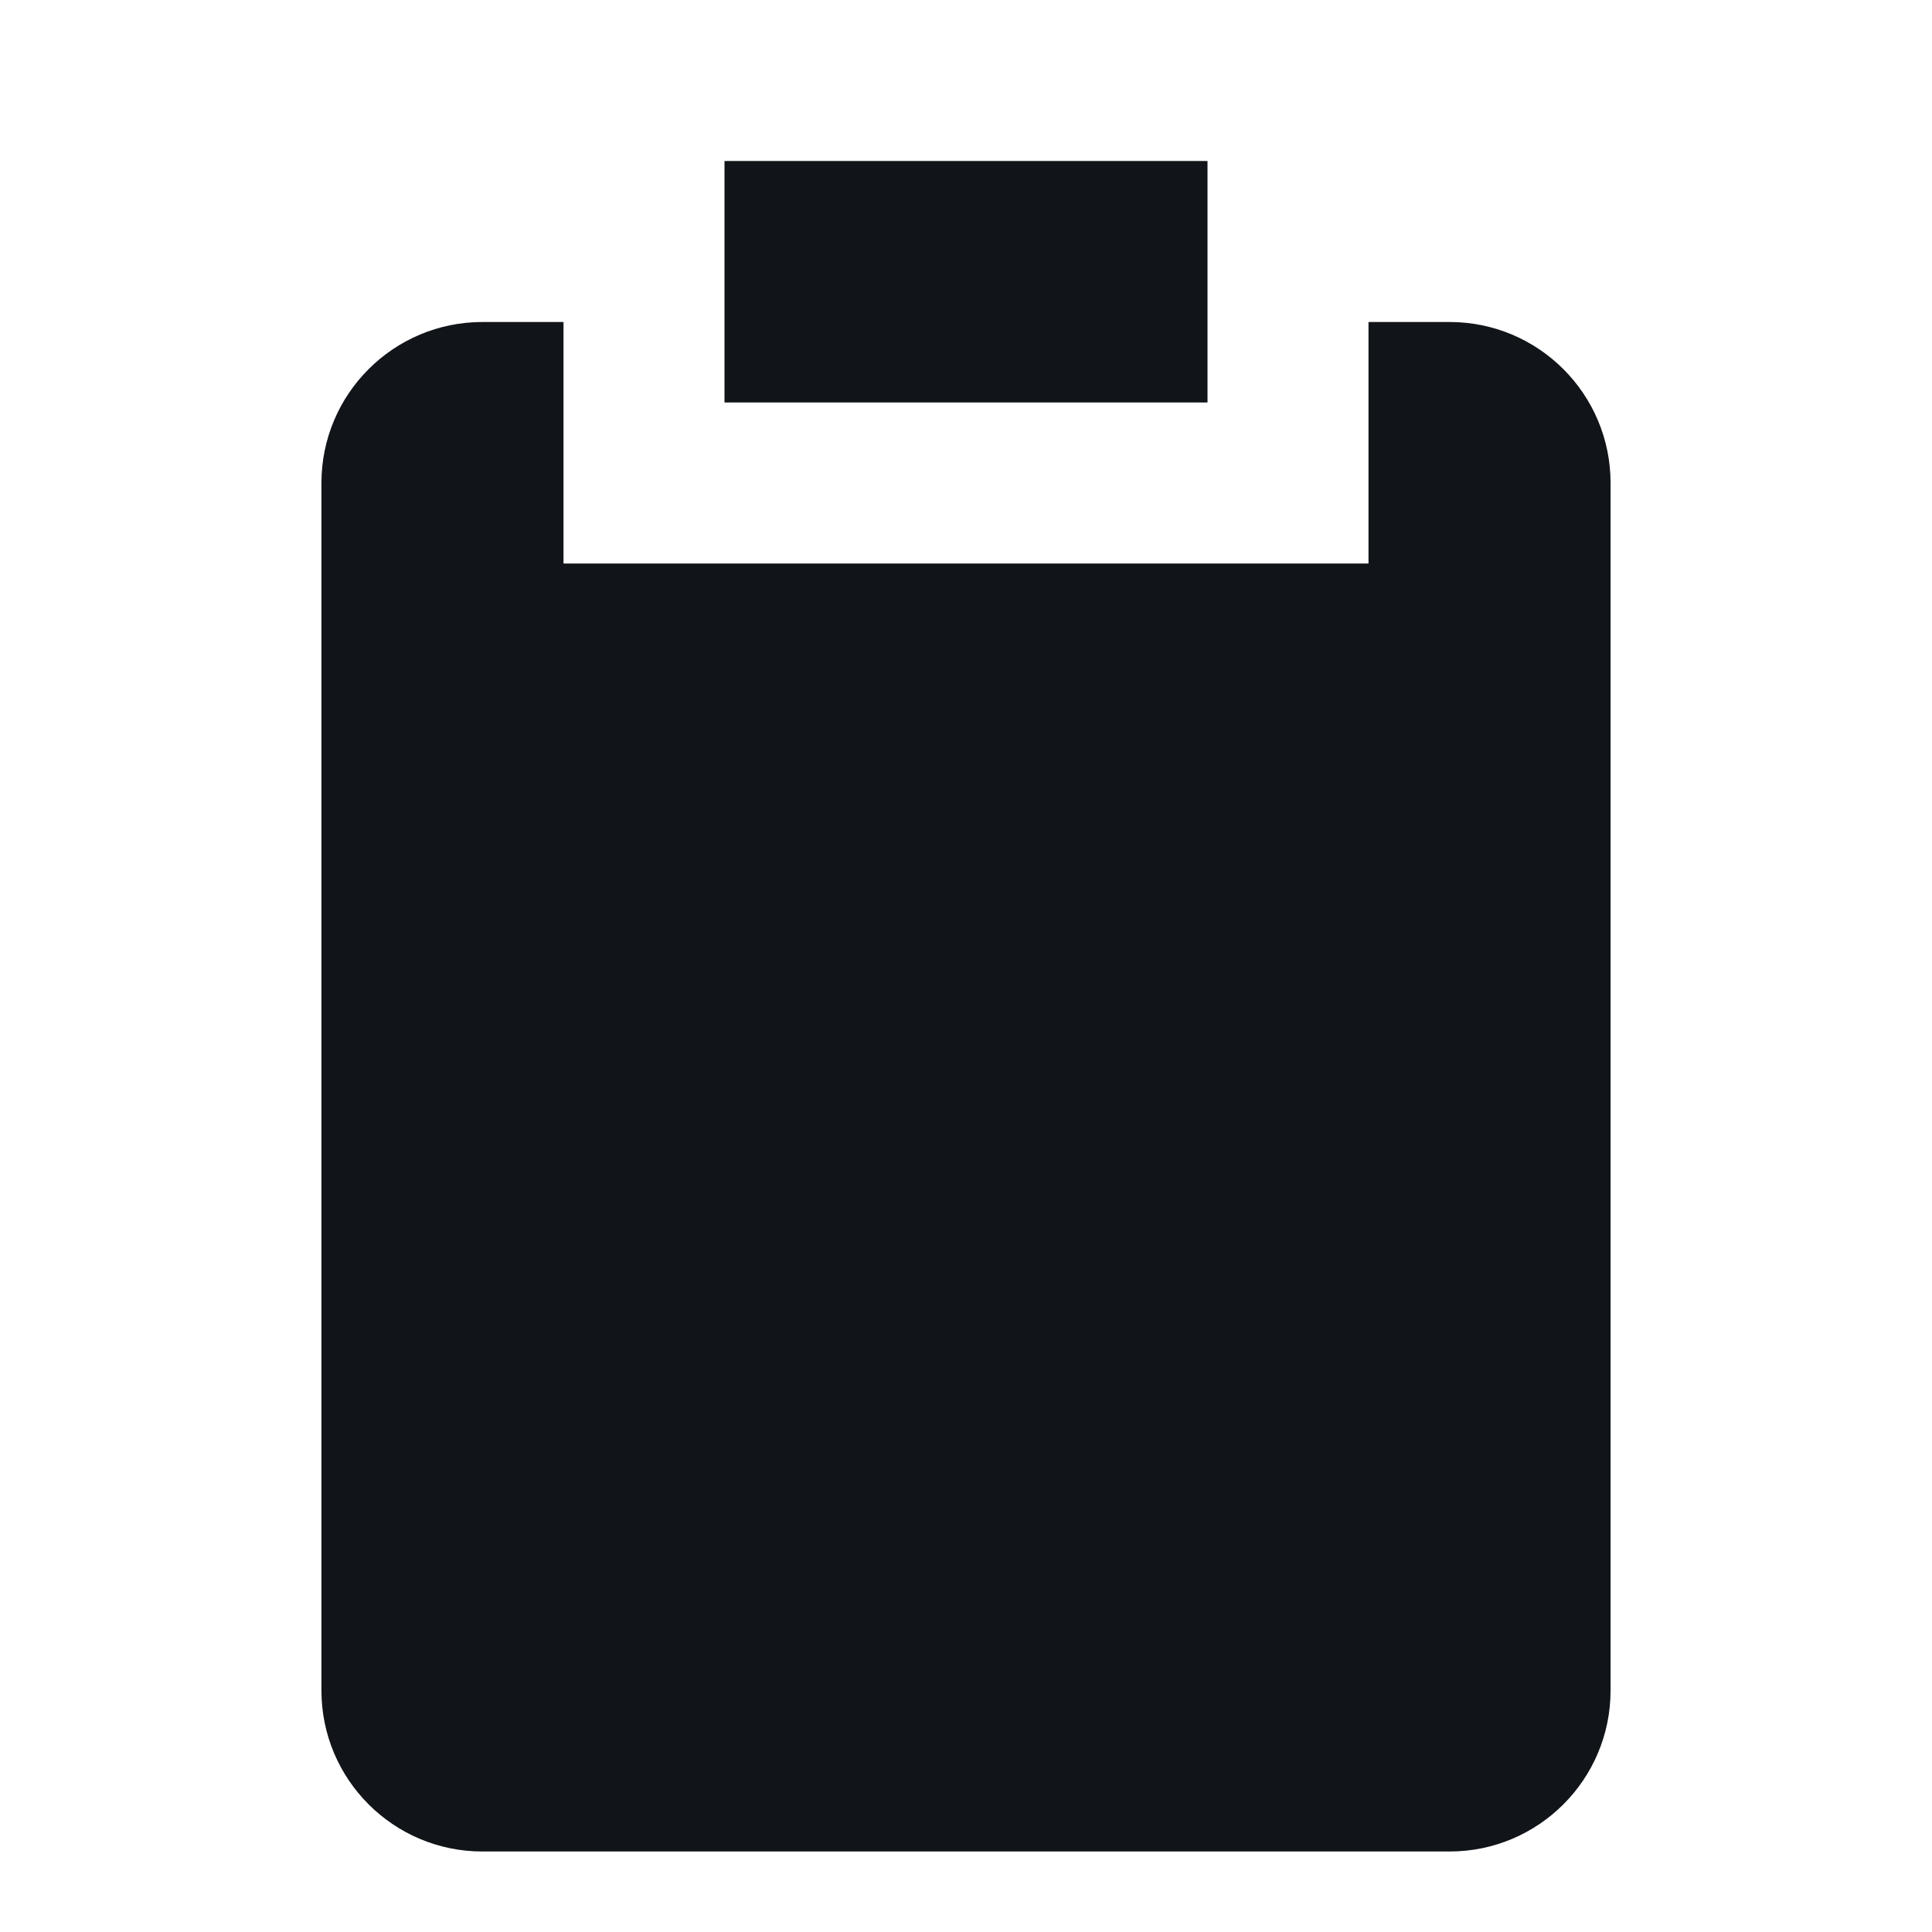
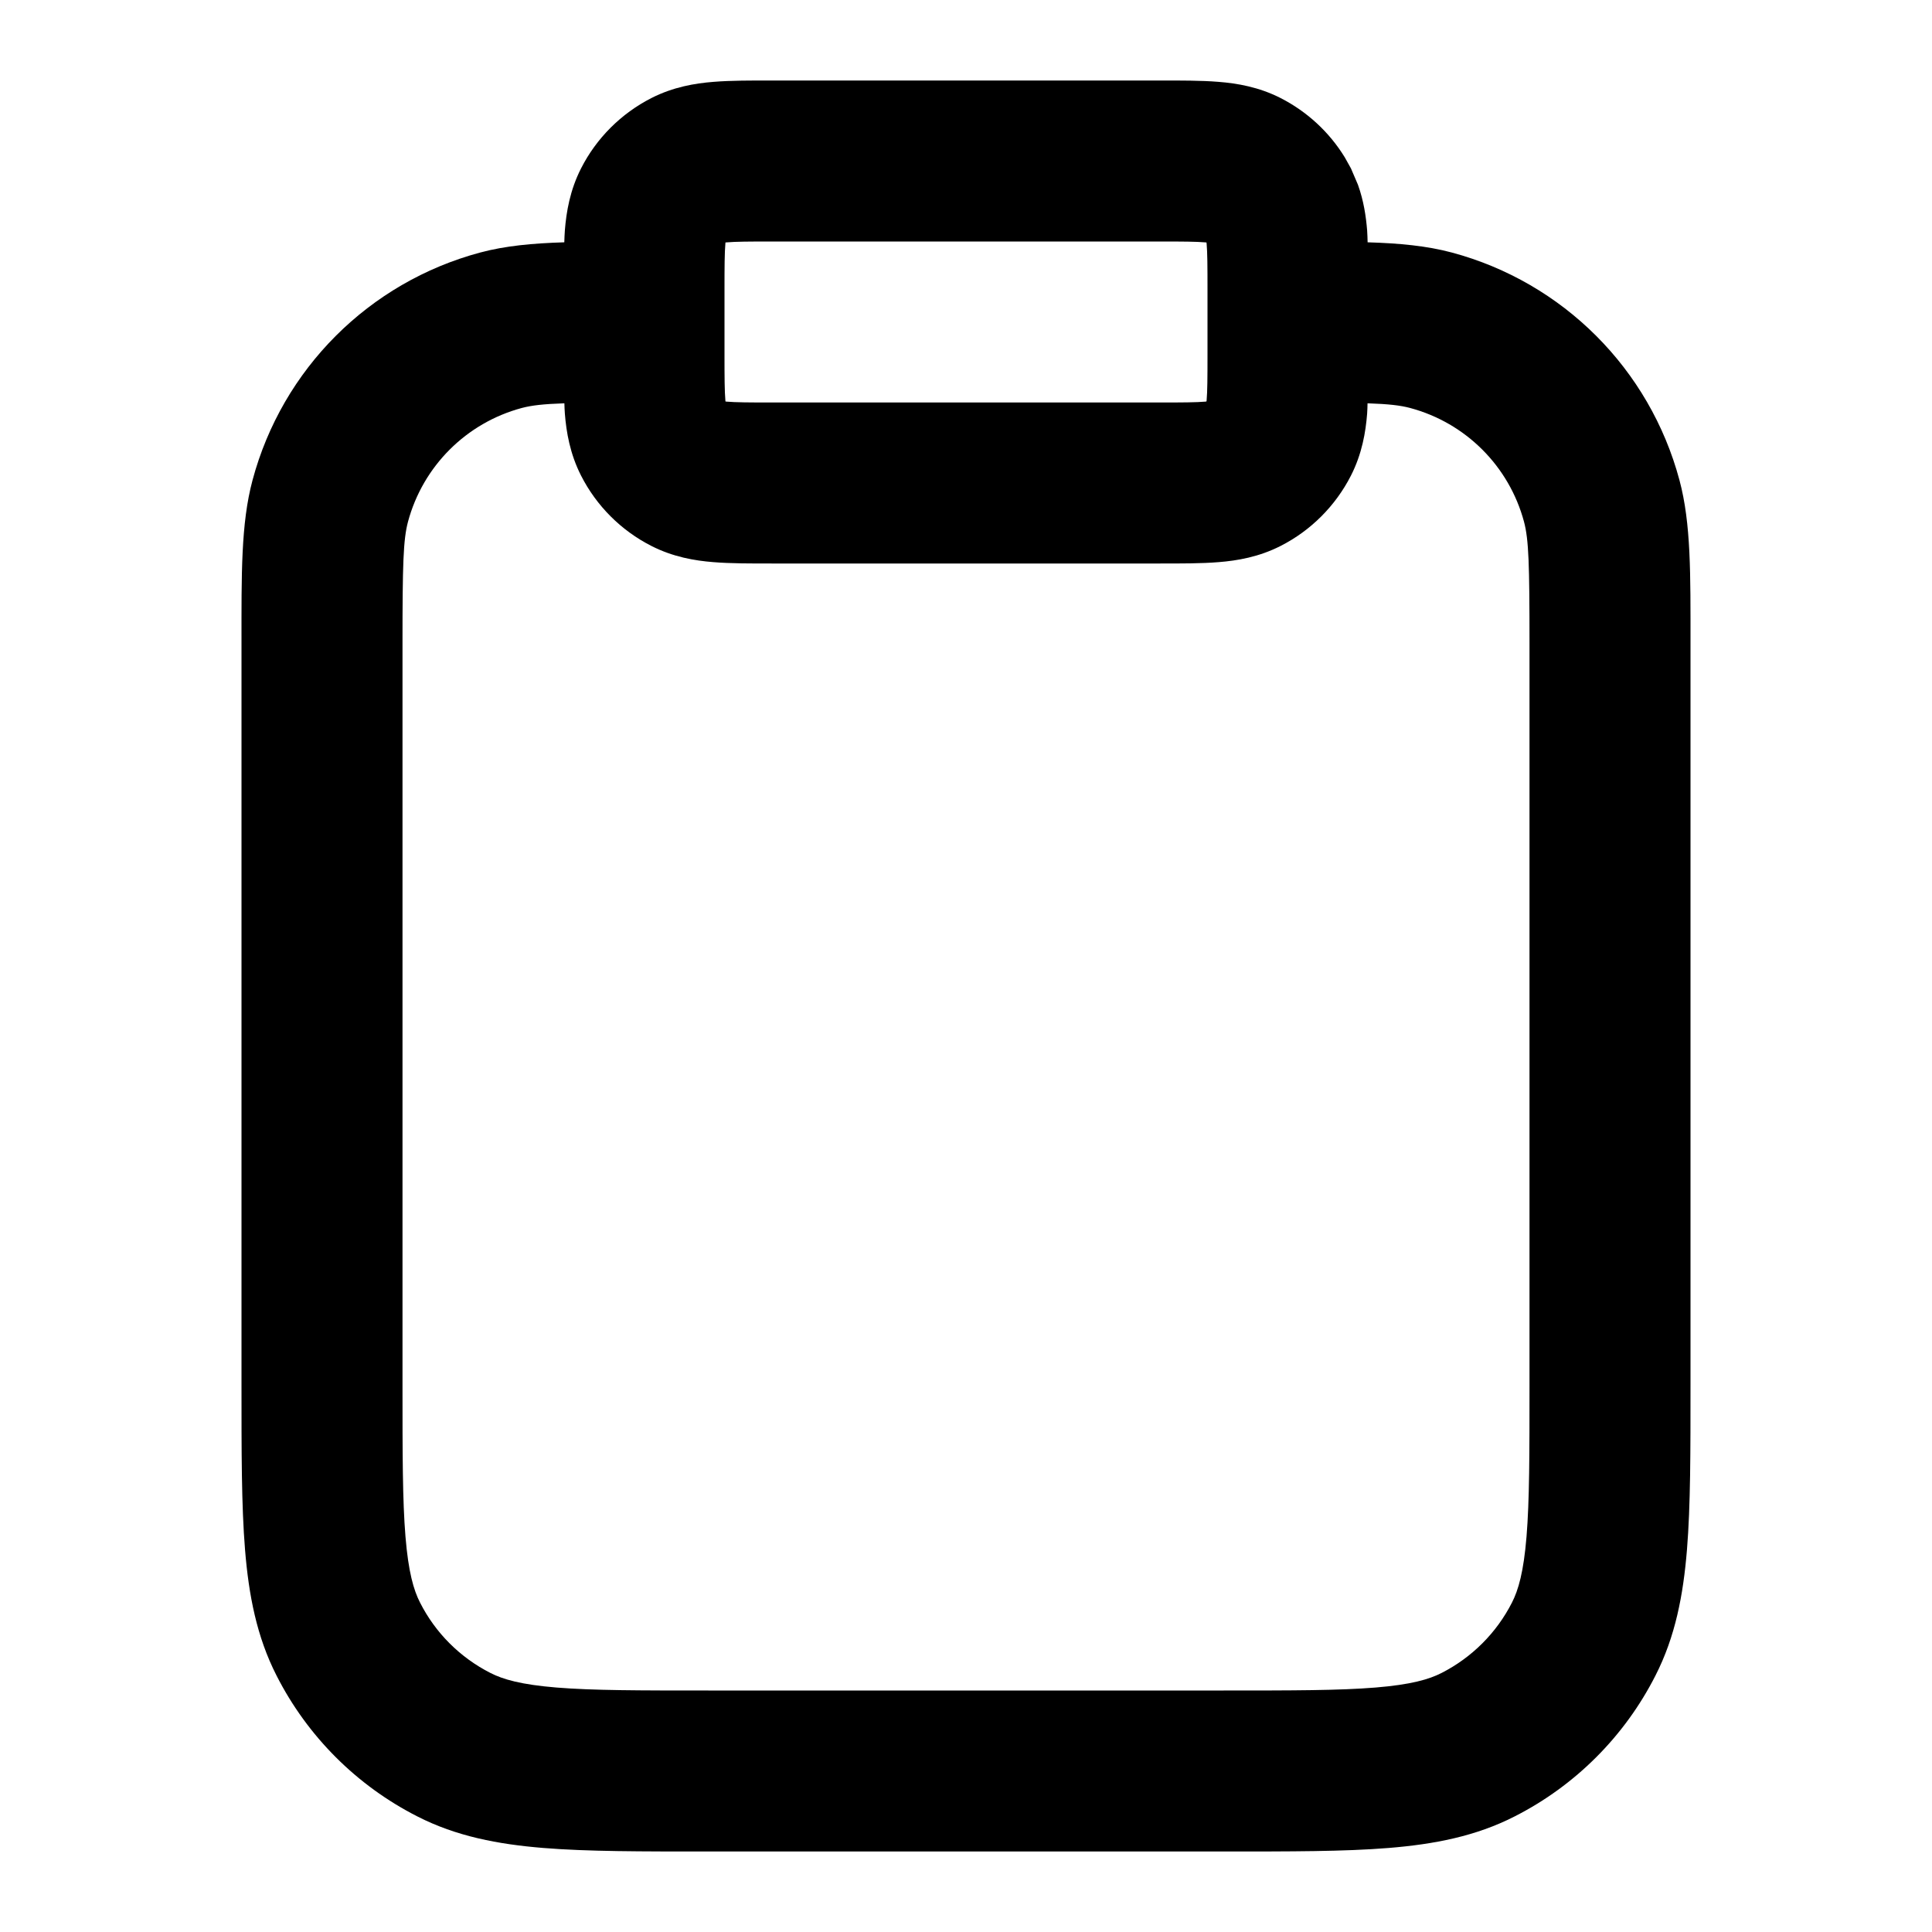
<svg xmlns="http://www.w3.org/2000/svg" width="24" height="24" viewBox="0 0 24 24" fill="none">
-   <path d="M7 4V7H17V4H18.007C19.111 4 20.007 4.895 20.007 6V21C20.007 22.105 19.111 23 18.007 23H5.993C4.889 23 3.993 22.105 3.993 21V6C3.993 4.895 4.889 4 5.993 4H7ZM9 2H15V5H9V2Z" fill="#111418" />
+   <path d="M19 8C19 7.006 18.991 6.705 18.932 6.482C18.747 5.792 18.208 5.253 17.517 5.068C17.397 5.036 17.253 5.019 16.988 5.01C16.986 5.054 16.987 5.097 16.983 5.139C16.965 5.367 16.92 5.637 16.782 5.908C16.59 6.284 16.284 6.591 15.908 6.782C15.637 6.92 15.367 6.965 15.139 6.983C14.922 7.001 14.664 7 14.4 7H9.6C9.336 7 9.078 7.001 8.861 6.983C8.633 6.965 8.363 6.92 8.092 6.782C7.716 6.591 7.409 6.284 7.218 5.908C7.08 5.637 7.035 5.367 7.017 5.139C7.013 5.097 7.013 5.054 7.011 5.01C6.746 5.019 6.603 5.036 6.482 5.068C5.792 5.253 5.253 5.792 5.068 6.482C5.009 6.705 5 7.006 5 8V17.2C5 18.057 5 18.639 5.037 19.089C5.073 19.527 5.138 19.752 5.218 19.908C5.409 20.285 5.715 20.59 6.092 20.782C6.248 20.862 6.473 20.927 6.911 20.963C7.361 21 7.943 21 8.8 21H15.2C16.056 21 16.639 21 17.089 20.963C17.527 20.927 17.752 20.862 17.908 20.782C18.284 20.59 18.59 20.285 18.782 19.908C18.862 19.752 18.927 19.527 18.963 19.089C19 18.639 19 18.057 19 17.2V8ZM9.6 3C9.303 3 9.141 3.001 9.024 3.011C9.02 3.011 9.016 3.011 9.012 3.012C9.011 3.016 9.011 3.02 9.011 3.024C9.001 3.141 9 3.303 9 3.6V4.4C9 4.697 9.001 4.859 9.011 4.976C9.011 4.98 9.011 4.984 9.012 4.987C9.016 4.988 9.02 4.989 9.024 4.989C9.141 4.999 9.303 5 9.6 5H14.4C14.697 5 14.859 4.999 14.976 4.989C14.98 4.989 14.983 4.988 14.987 4.987C14.988 4.984 14.989 4.98 14.989 4.976C14.999 4.859 15 4.697 15 4.4V3.6C15 3.303 14.999 3.141 14.989 3.024C14.989 3.02 14.988 3.016 14.987 3.012C14.984 3.011 14.98 3.011 14.976 3.011C14.859 3.001 14.697 3 14.4 3H9.6ZM21 17.2C21 18.024 21.001 18.702 20.956 19.252C20.91 19.814 20.812 20.331 20.564 20.816C20.181 21.569 19.569 22.181 18.816 22.564C18.331 22.812 17.814 22.91 17.252 22.956C16.701 23.001 16.024 23 15.2 23H8.8C7.976 23 7.298 23.001 6.748 22.956C6.186 22.91 5.669 22.812 5.184 22.564C4.431 22.181 3.819 21.569 3.436 20.816C3.188 20.331 3.09 19.814 3.044 19.252C2.999 18.702 3 18.024 3 17.2V8C3 7.134 2.992 6.506 3.137 5.965C3.507 4.584 4.584 3.507 5.965 3.137C6.275 3.054 6.614 3.022 7.01 3.01C7.012 2.959 7.013 2.909 7.017 2.861C7.035 2.633 7.08 2.363 7.218 2.092C7.409 1.716 7.716 1.41 8.092 1.218C8.363 1.08 8.633 1.035 8.861 1.017C9.078 0.999 9.336 1 9.6 1H14.4C14.664 1 14.922 0.999 15.139 1.017C15.367 1.035 15.637 1.08 15.908 1.218C16.237 1.386 16.513 1.641 16.705 1.954L16.782 2.092L16.869 2.295C16.941 2.496 16.969 2.69 16.983 2.861C16.987 2.909 16.987 2.959 16.989 3.01C17.386 3.022 17.725 3.054 18.035 3.137C19.416 3.507 20.493 4.584 20.863 5.965C21.008 6.506 21 7.134 21 8V17.2Z" fill="black" />
</svg>
